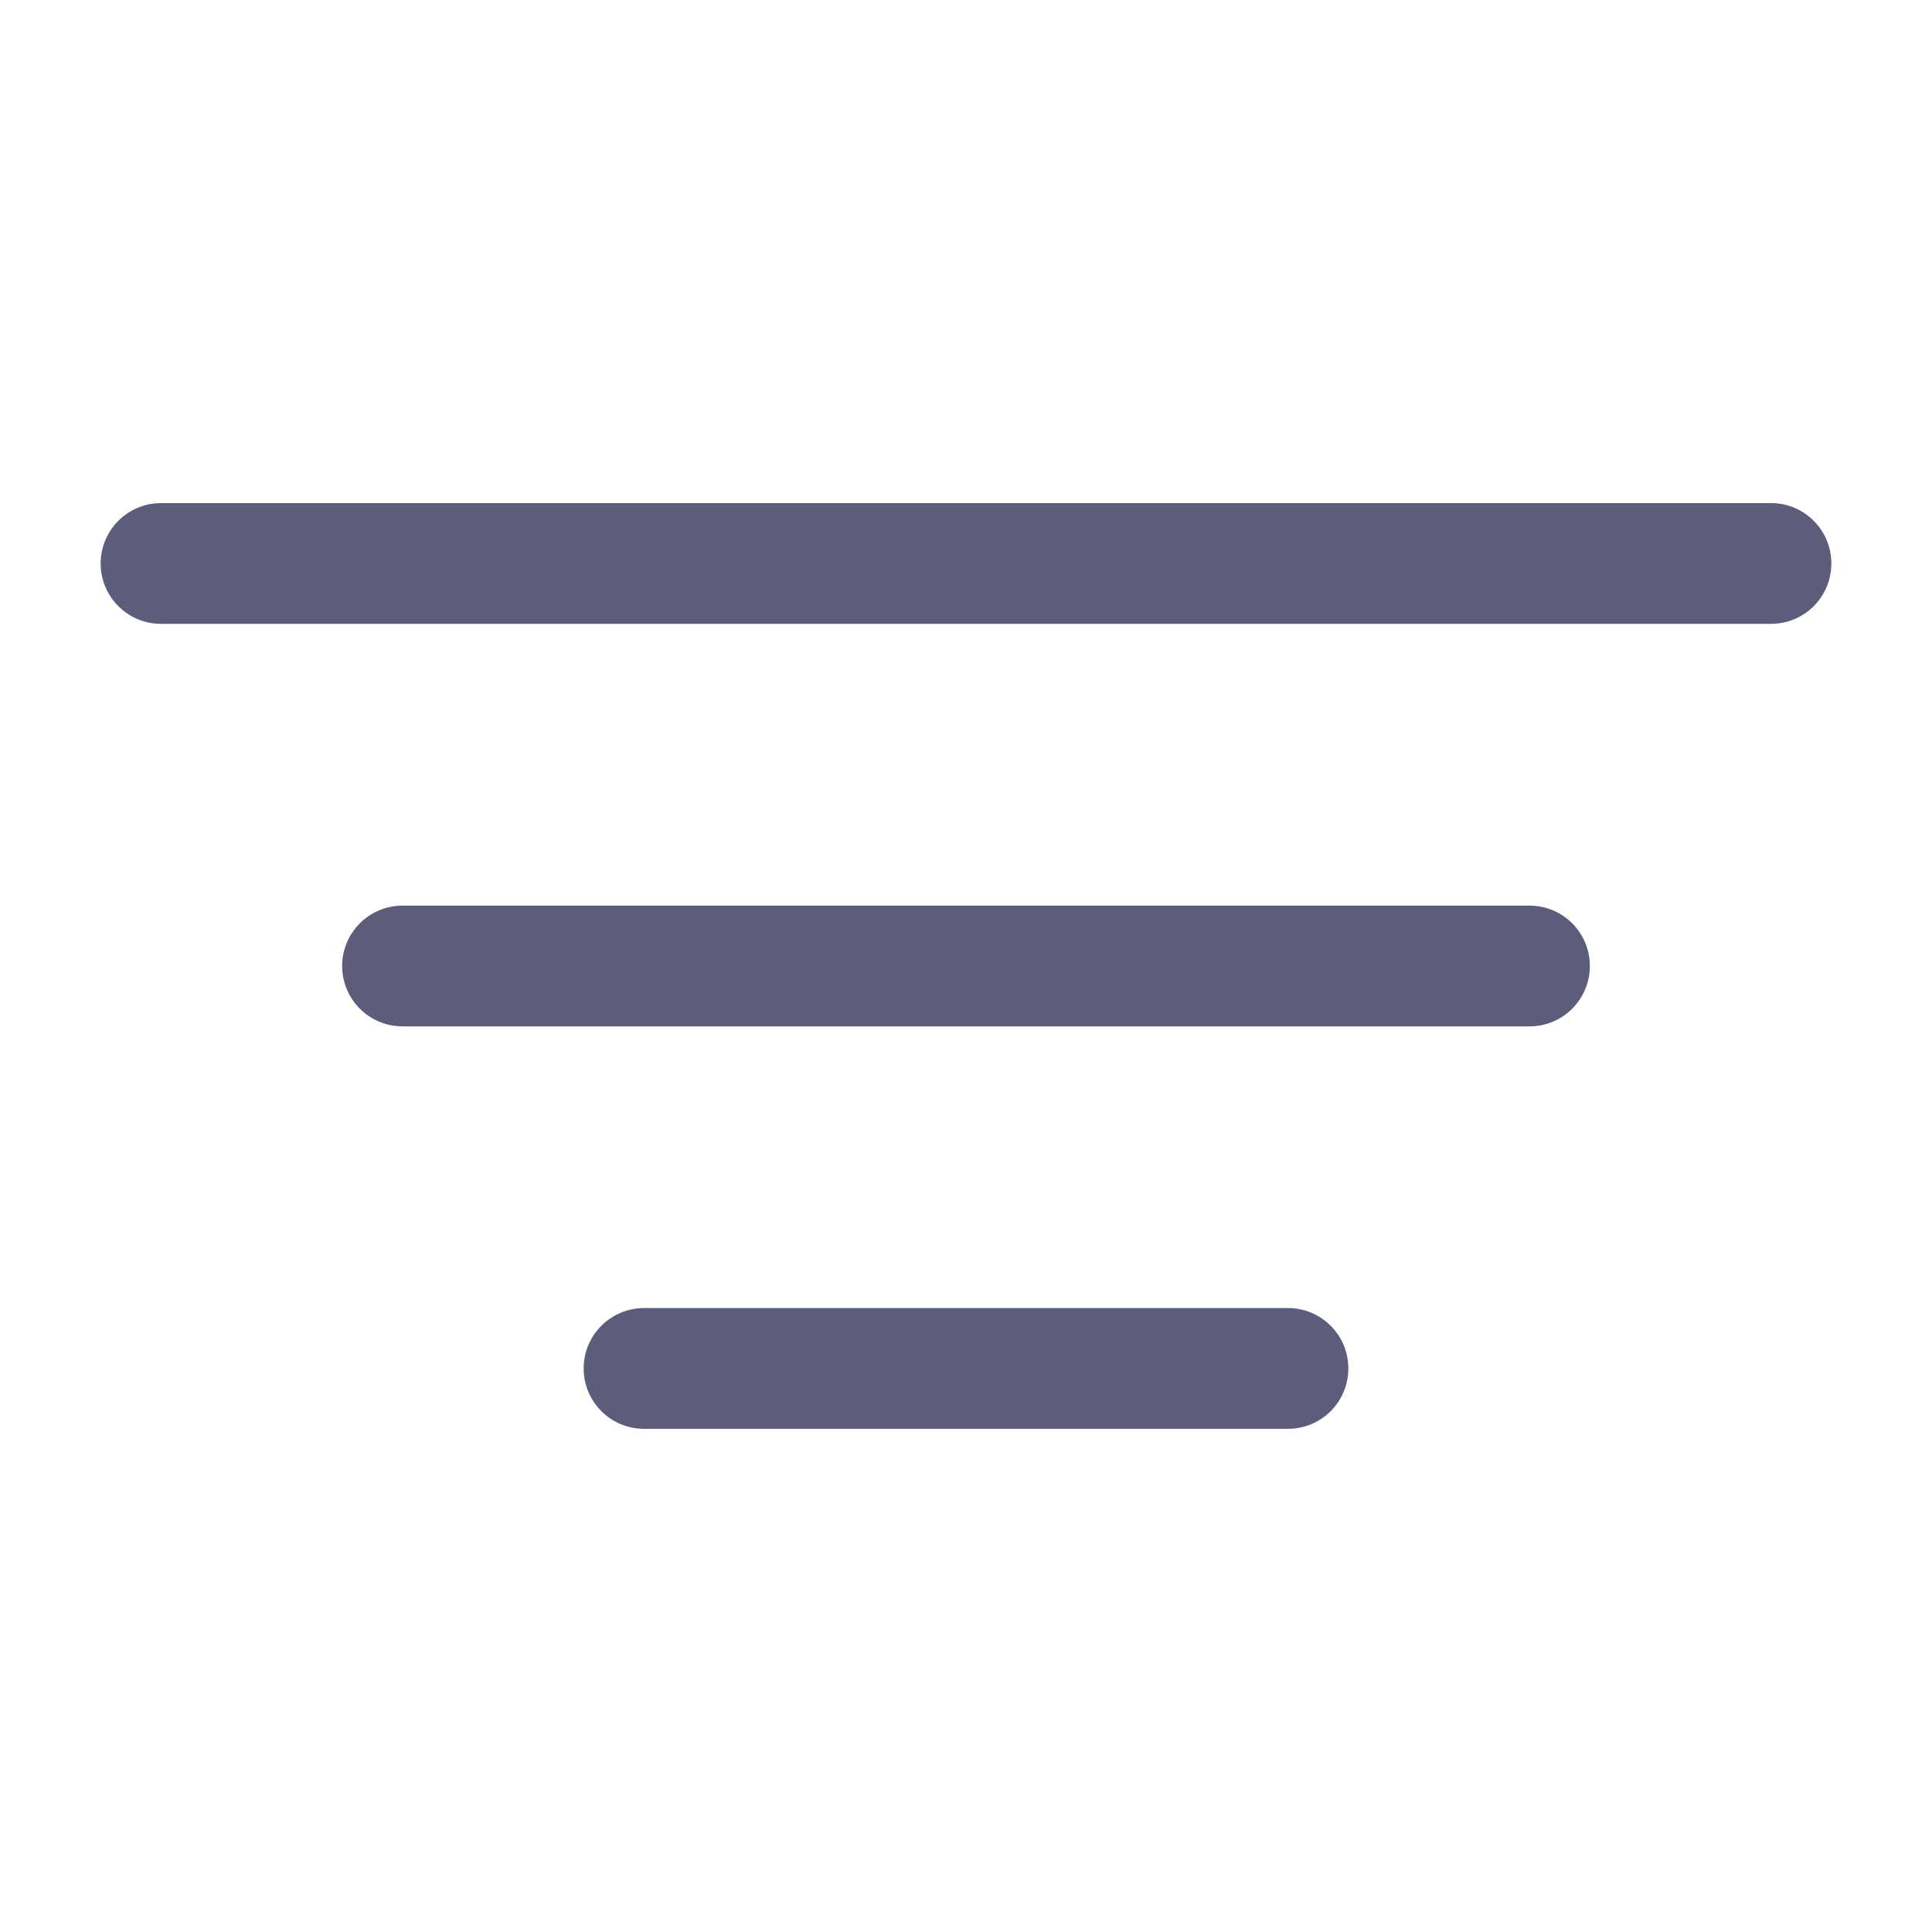
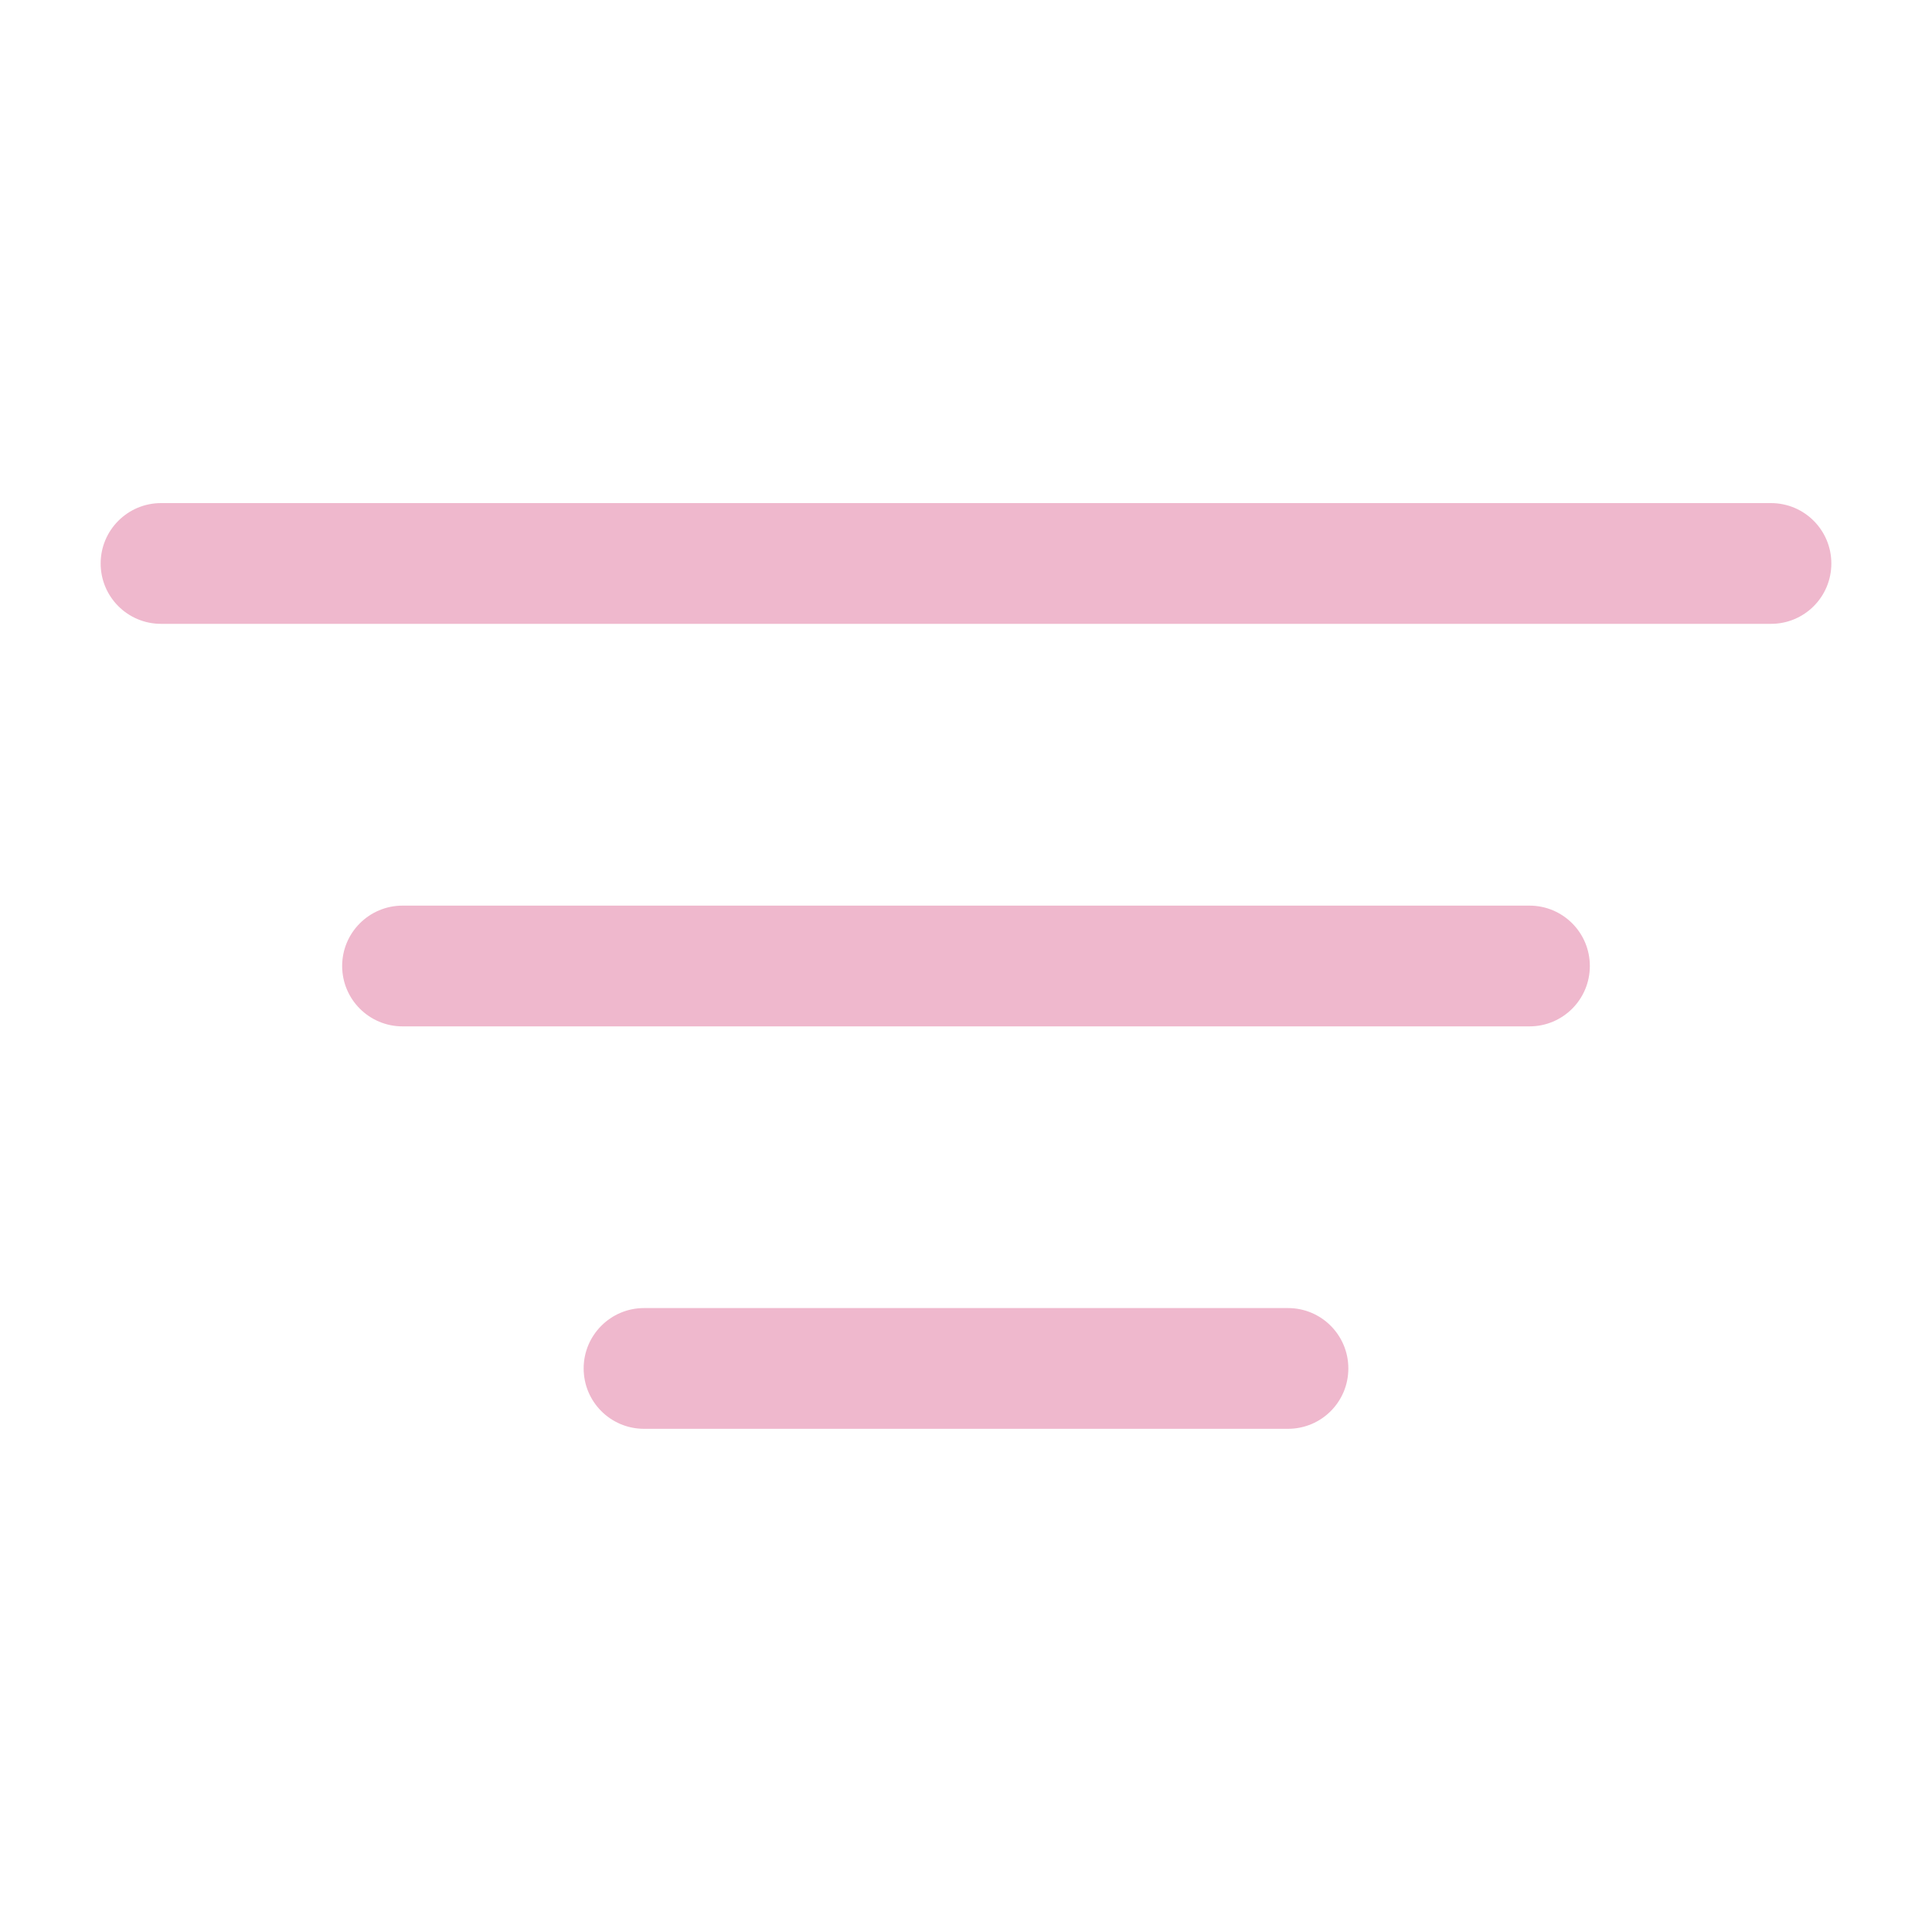
<svg xmlns="http://www.w3.org/2000/svg" width="20" height="20" viewBox="0 0 20 20" fill="none">
-   <path fill-rule="evenodd" clip-rule="evenodd" d="M18.958 5.833C18.958 6.179 18.679 6.458 18.333 6.458L1.667 6.458C1.322 6.458 1.042 6.179 1.042 5.833C1.042 5.488 1.322 5.208 1.667 5.208L18.333 5.208C18.679 5.208 18.958 5.488 18.958 5.833Z" fill="#5C5C7B" />
-   <path fill-rule="evenodd" clip-rule="evenodd" d="M16.458 10C16.458 10.345 16.179 10.625 15.833 10.625L4.167 10.625C3.822 10.625 3.542 10.345 3.542 10C3.542 9.655 3.822 9.375 4.167 9.375L15.833 9.375C16.179 9.375 16.458 9.655 16.458 10Z" fill="#5C5C7B" />
-   <path fill-rule="evenodd" clip-rule="evenodd" d="M13.958 14.166C13.958 14.512 13.679 14.791 13.333 14.791L6.667 14.791C6.322 14.791 6.042 14.512 6.042 14.166C6.042 13.821 6.322 13.541 6.667 13.541H13.333C13.679 13.541 13.958 13.821 13.958 14.166Z" fill="#5C5C7B" />
+   <path fill-rule="evenodd" clip-rule="evenodd" d="M18.958 5.833C18.958 6.179 18.679 6.458 18.333 6.458L1.667 6.458C1.322 6.458 1.042 6.179 1.042 5.833C1.042 5.488 1.322 5.208 1.667 5.208L18.333 5.208C18.679 5.208 18.958 5.488 18.958 5.833Z" fill="#efb8cd" />
+   <path fill-rule="evenodd" clip-rule="evenodd" d="M16.458 10C16.458 10.345 16.179 10.625 15.833 10.625L4.167 10.625C3.822 10.625 3.542 10.345 3.542 10C3.542 9.655 3.822 9.375 4.167 9.375L15.833 9.375C16.179 9.375 16.458 9.655 16.458 10Z" fill="#efb8cd" />
+   <path fill-rule="evenodd" clip-rule="evenodd" d="M13.958 14.166C13.958 14.512 13.679 14.791 13.333 14.791L6.667 14.791C6.322 14.791 6.042 14.512 6.042 14.166C6.042 13.821 6.322 13.541 6.667 13.541H13.333C13.679 13.541 13.958 13.821 13.958 14.166Z" fill="#efb8cd" />
</svg>
